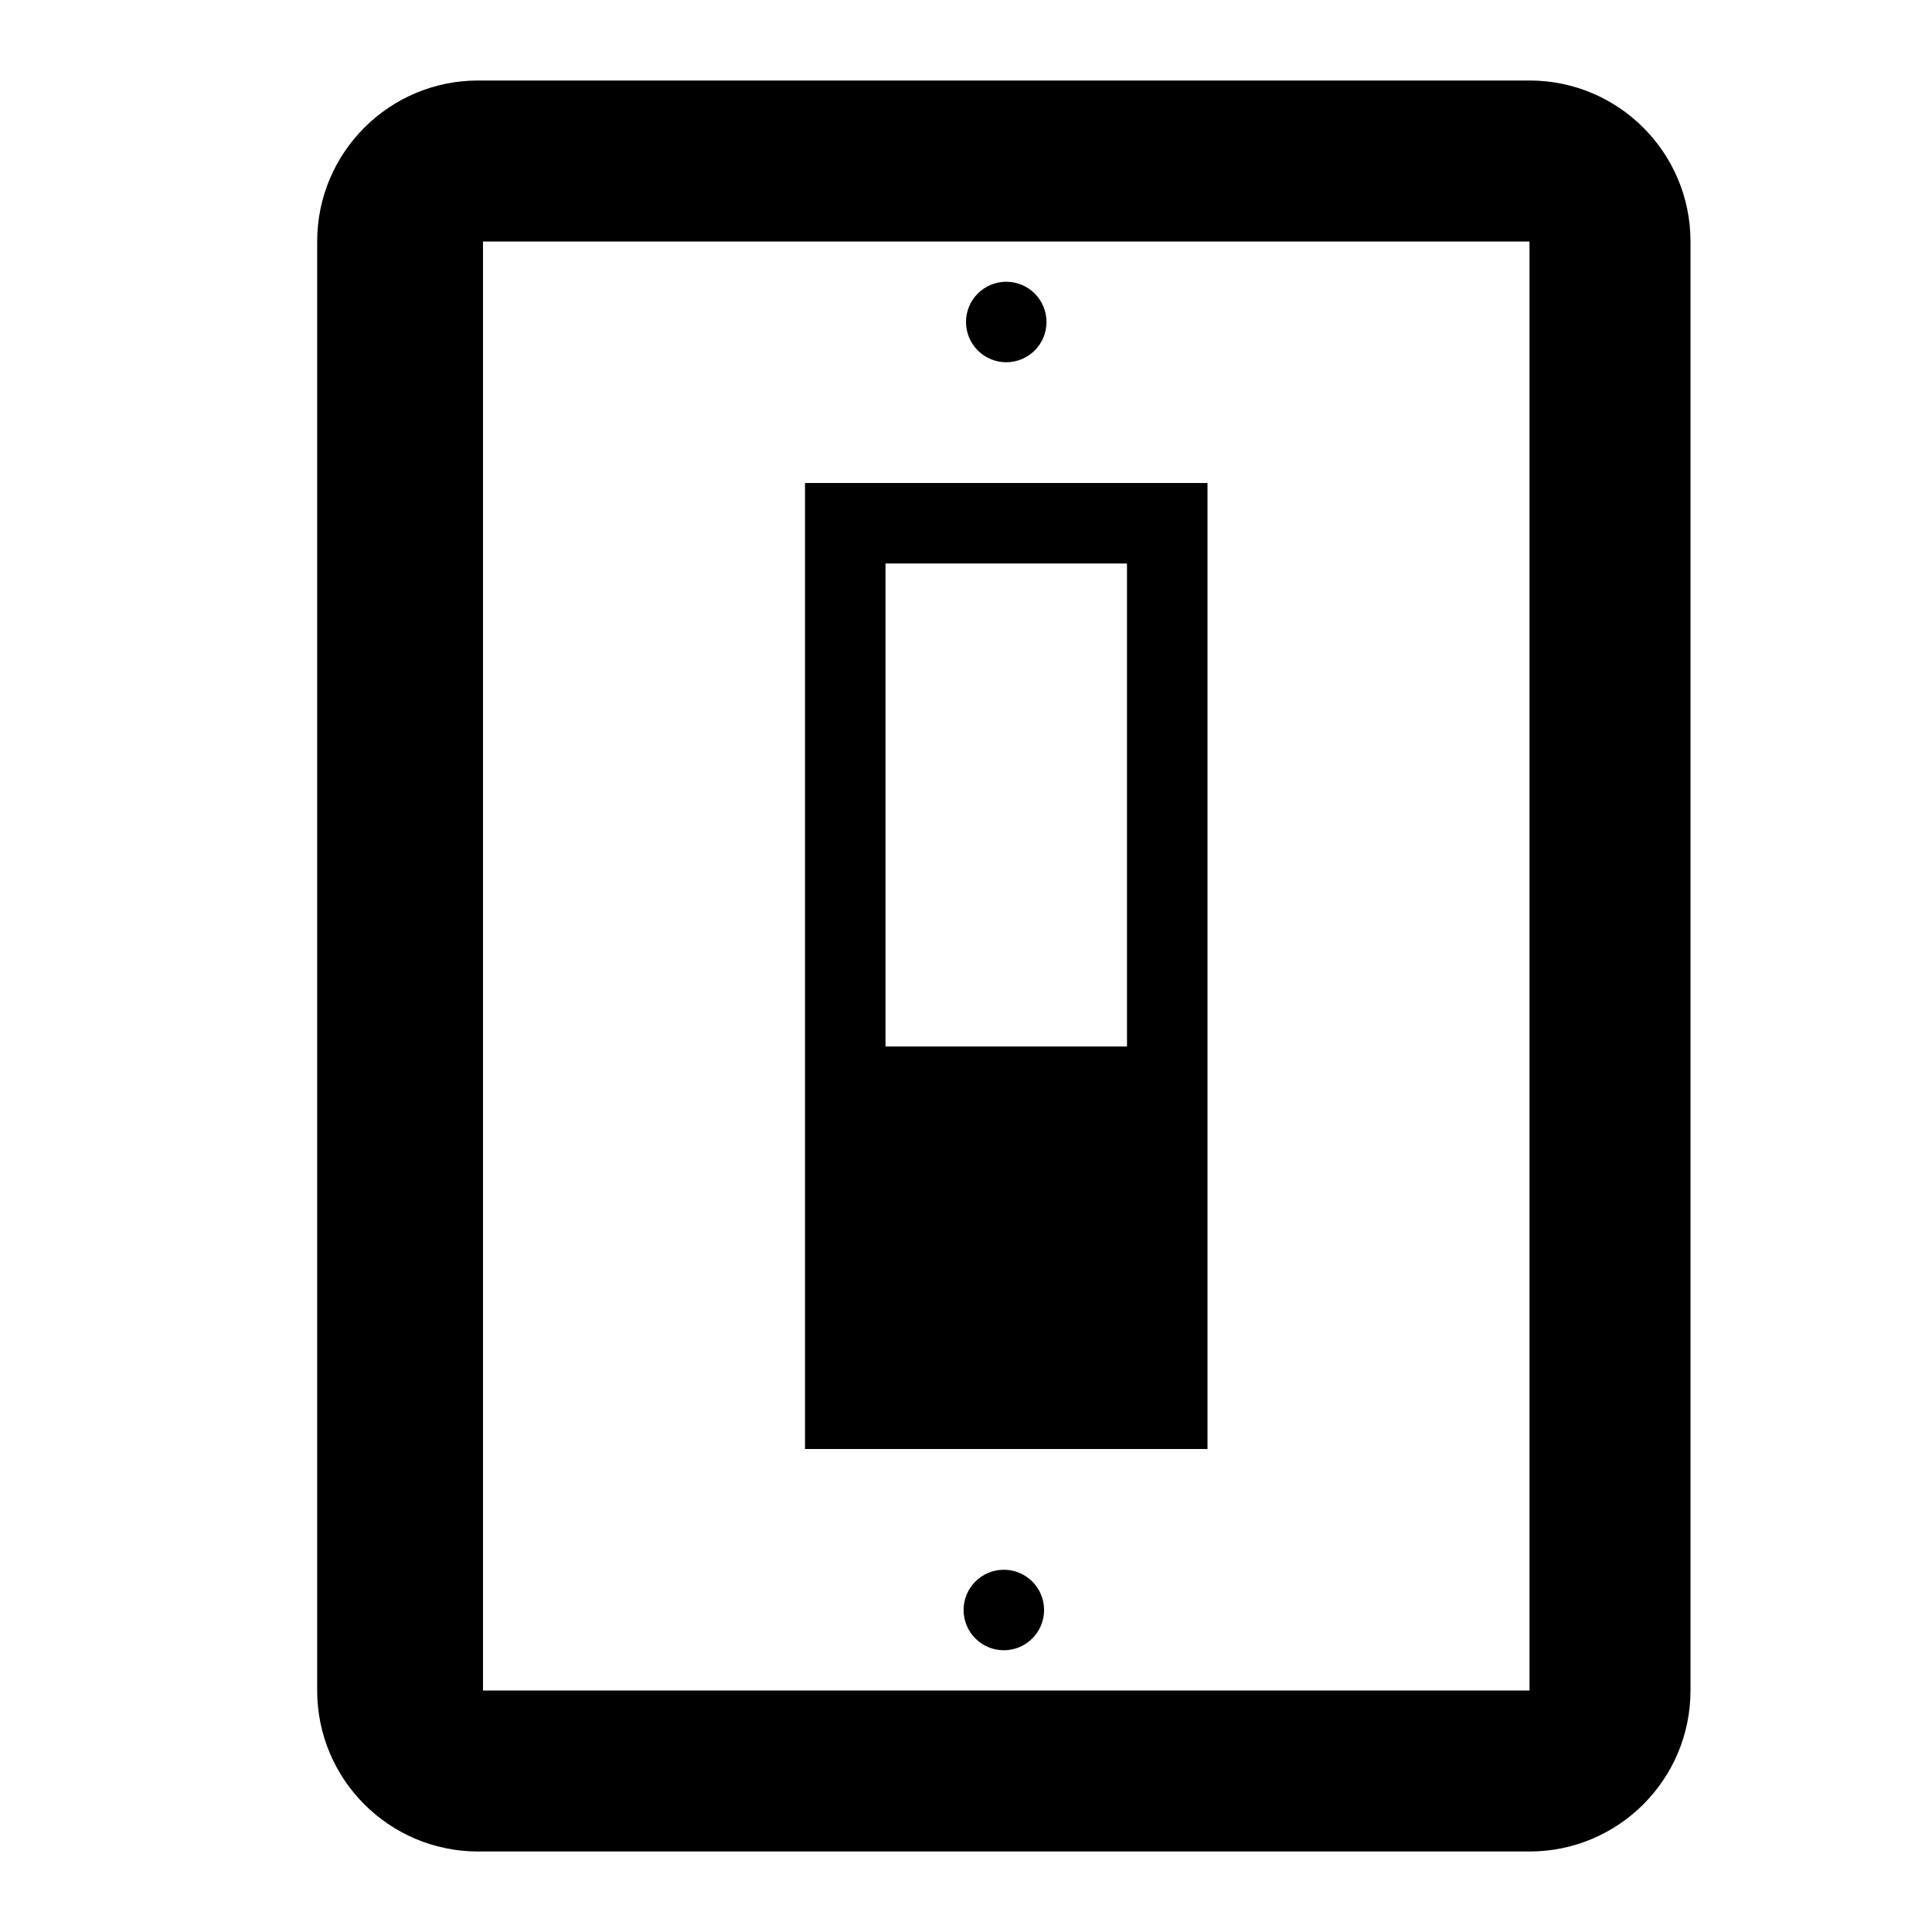
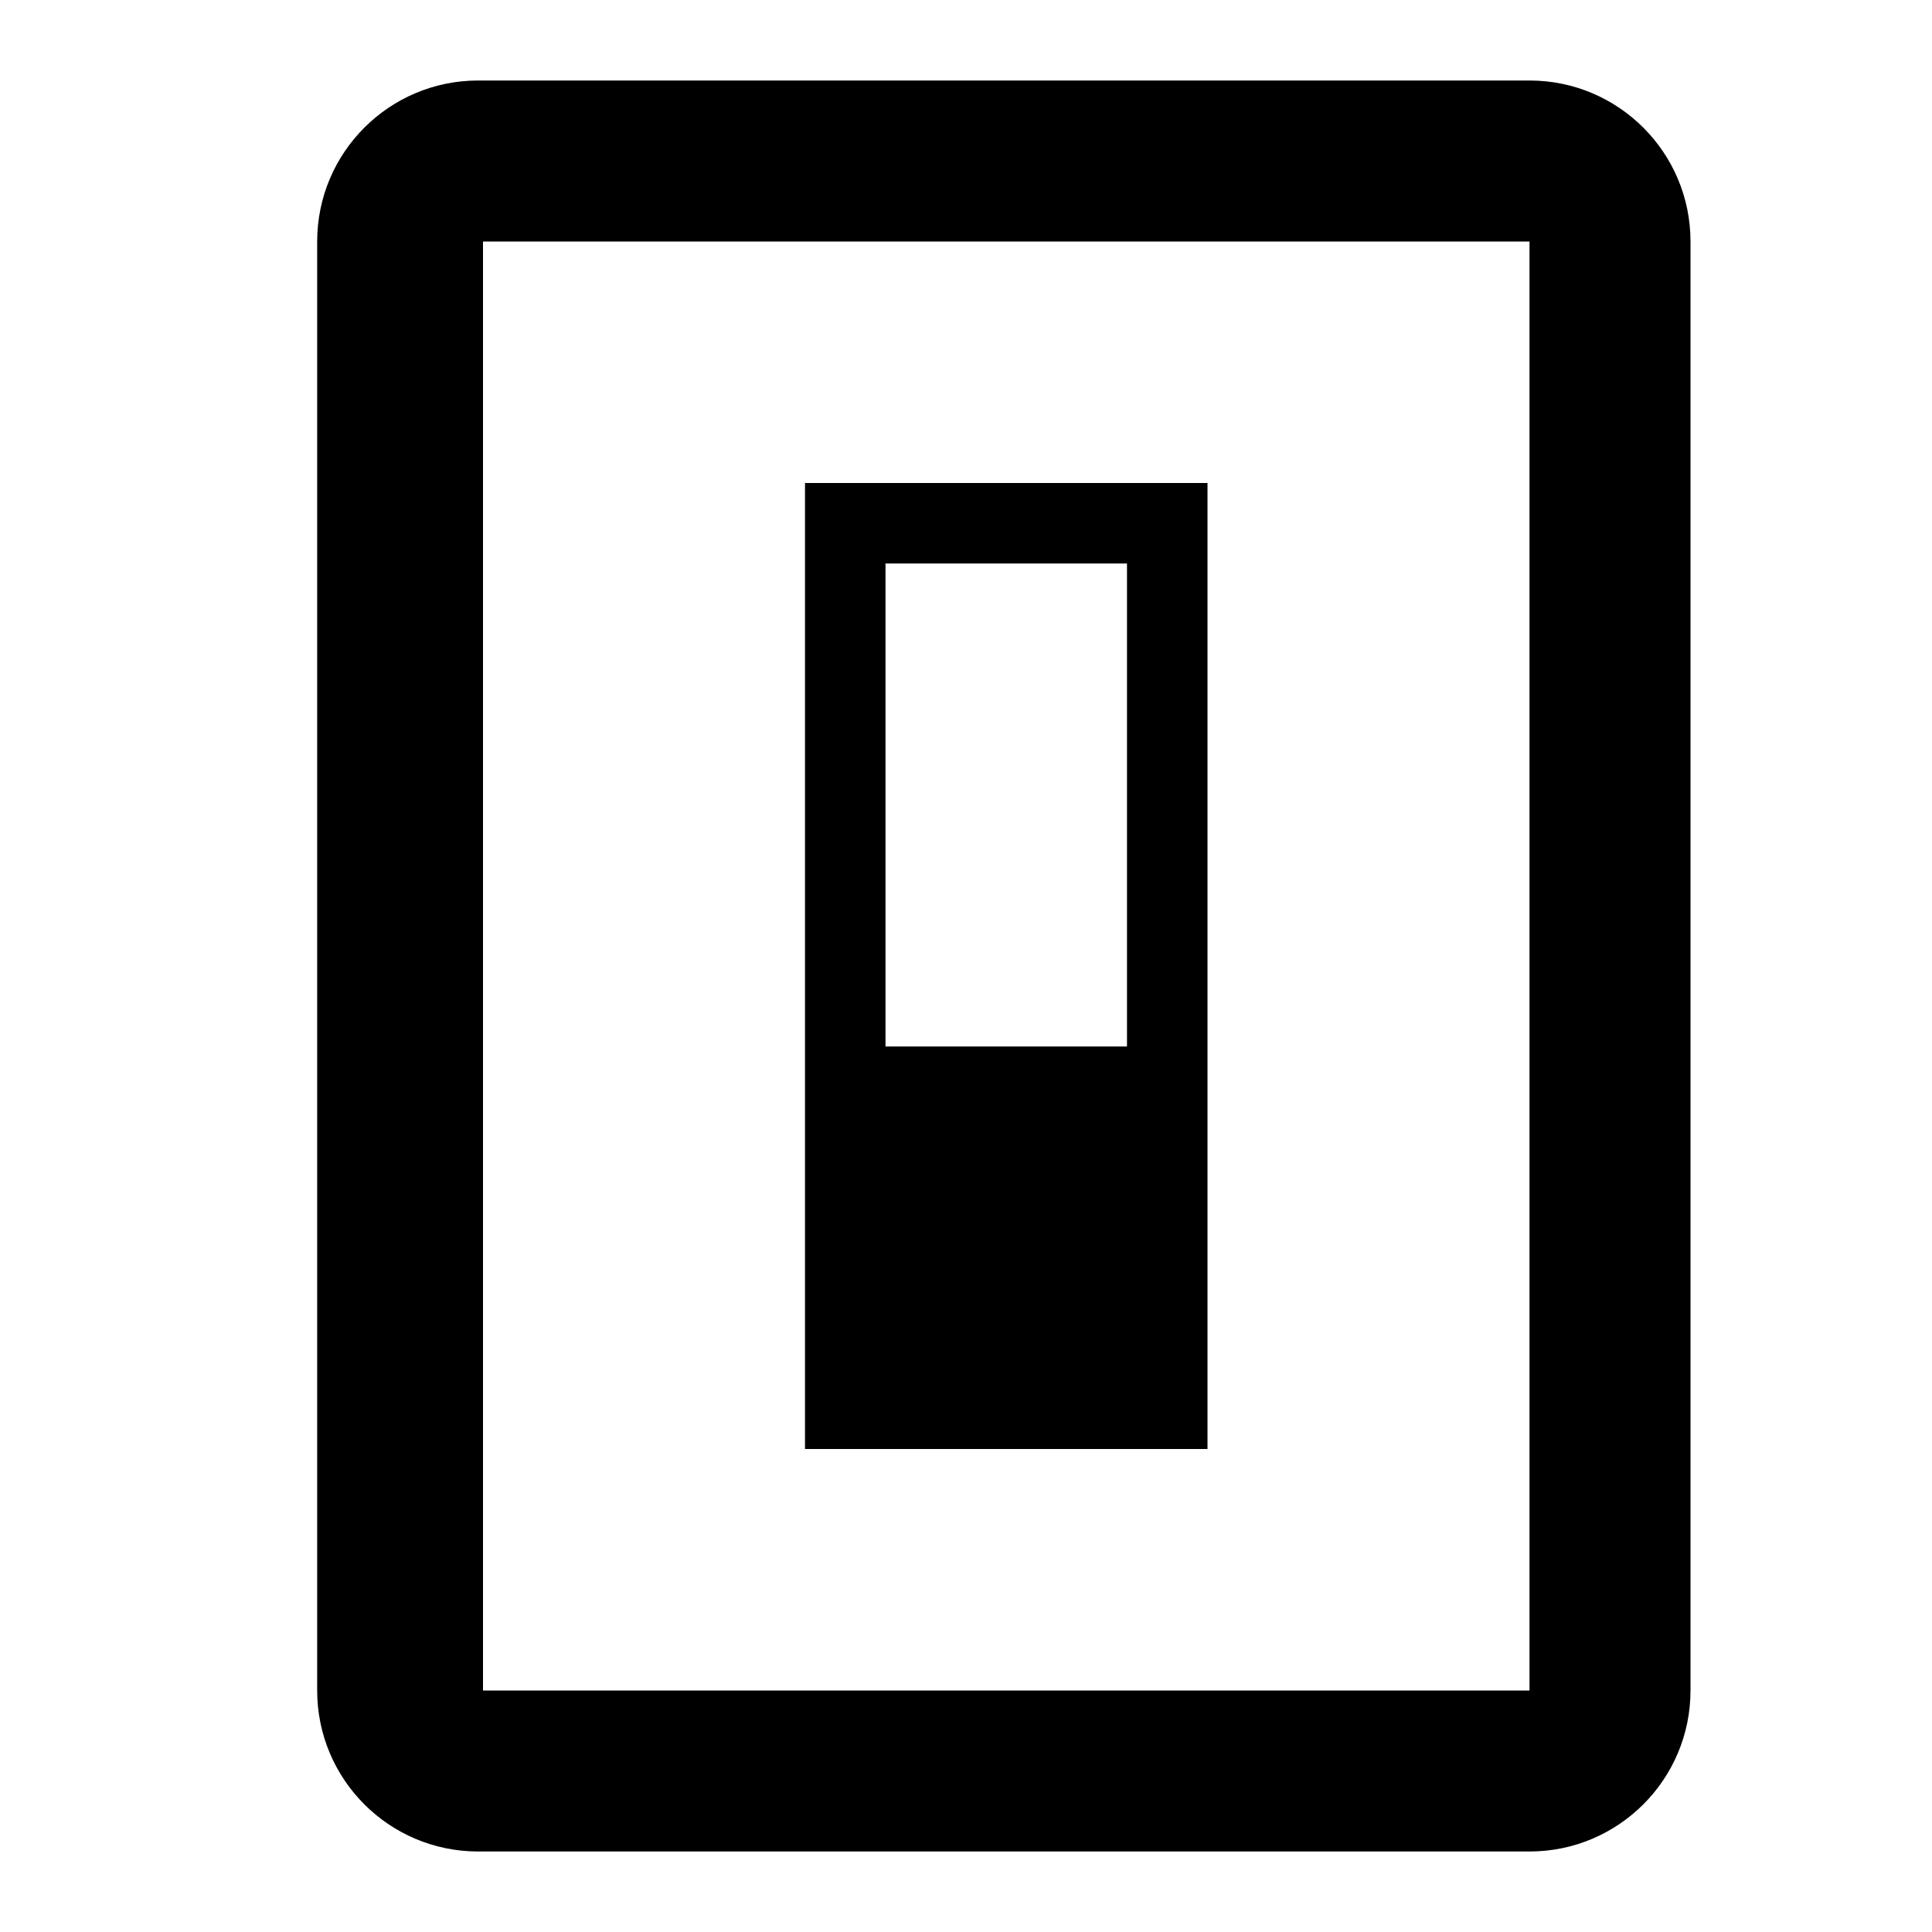
<svg xmlns="http://www.w3.org/2000/svg" id="Layer_1" data-name="Layer 1" viewBox="0 0 24 24">
  <path d="M10,6V18h5V6Zm4,7H11V7h3Z" />
-   <circle cx="12.5" cy="4" r="0.5" />
-   <circle cx="12.47" cy="20" r="0.5" />
  <path d="M19,1H5.94a2,2,0,0,0-2,2V21a2,2,0,0,0,2,2H19a2,2,0,0,0,2-2V3A2,2,0,0,0,19,1Zm0,20H6V3H19Z" />
</svg>
